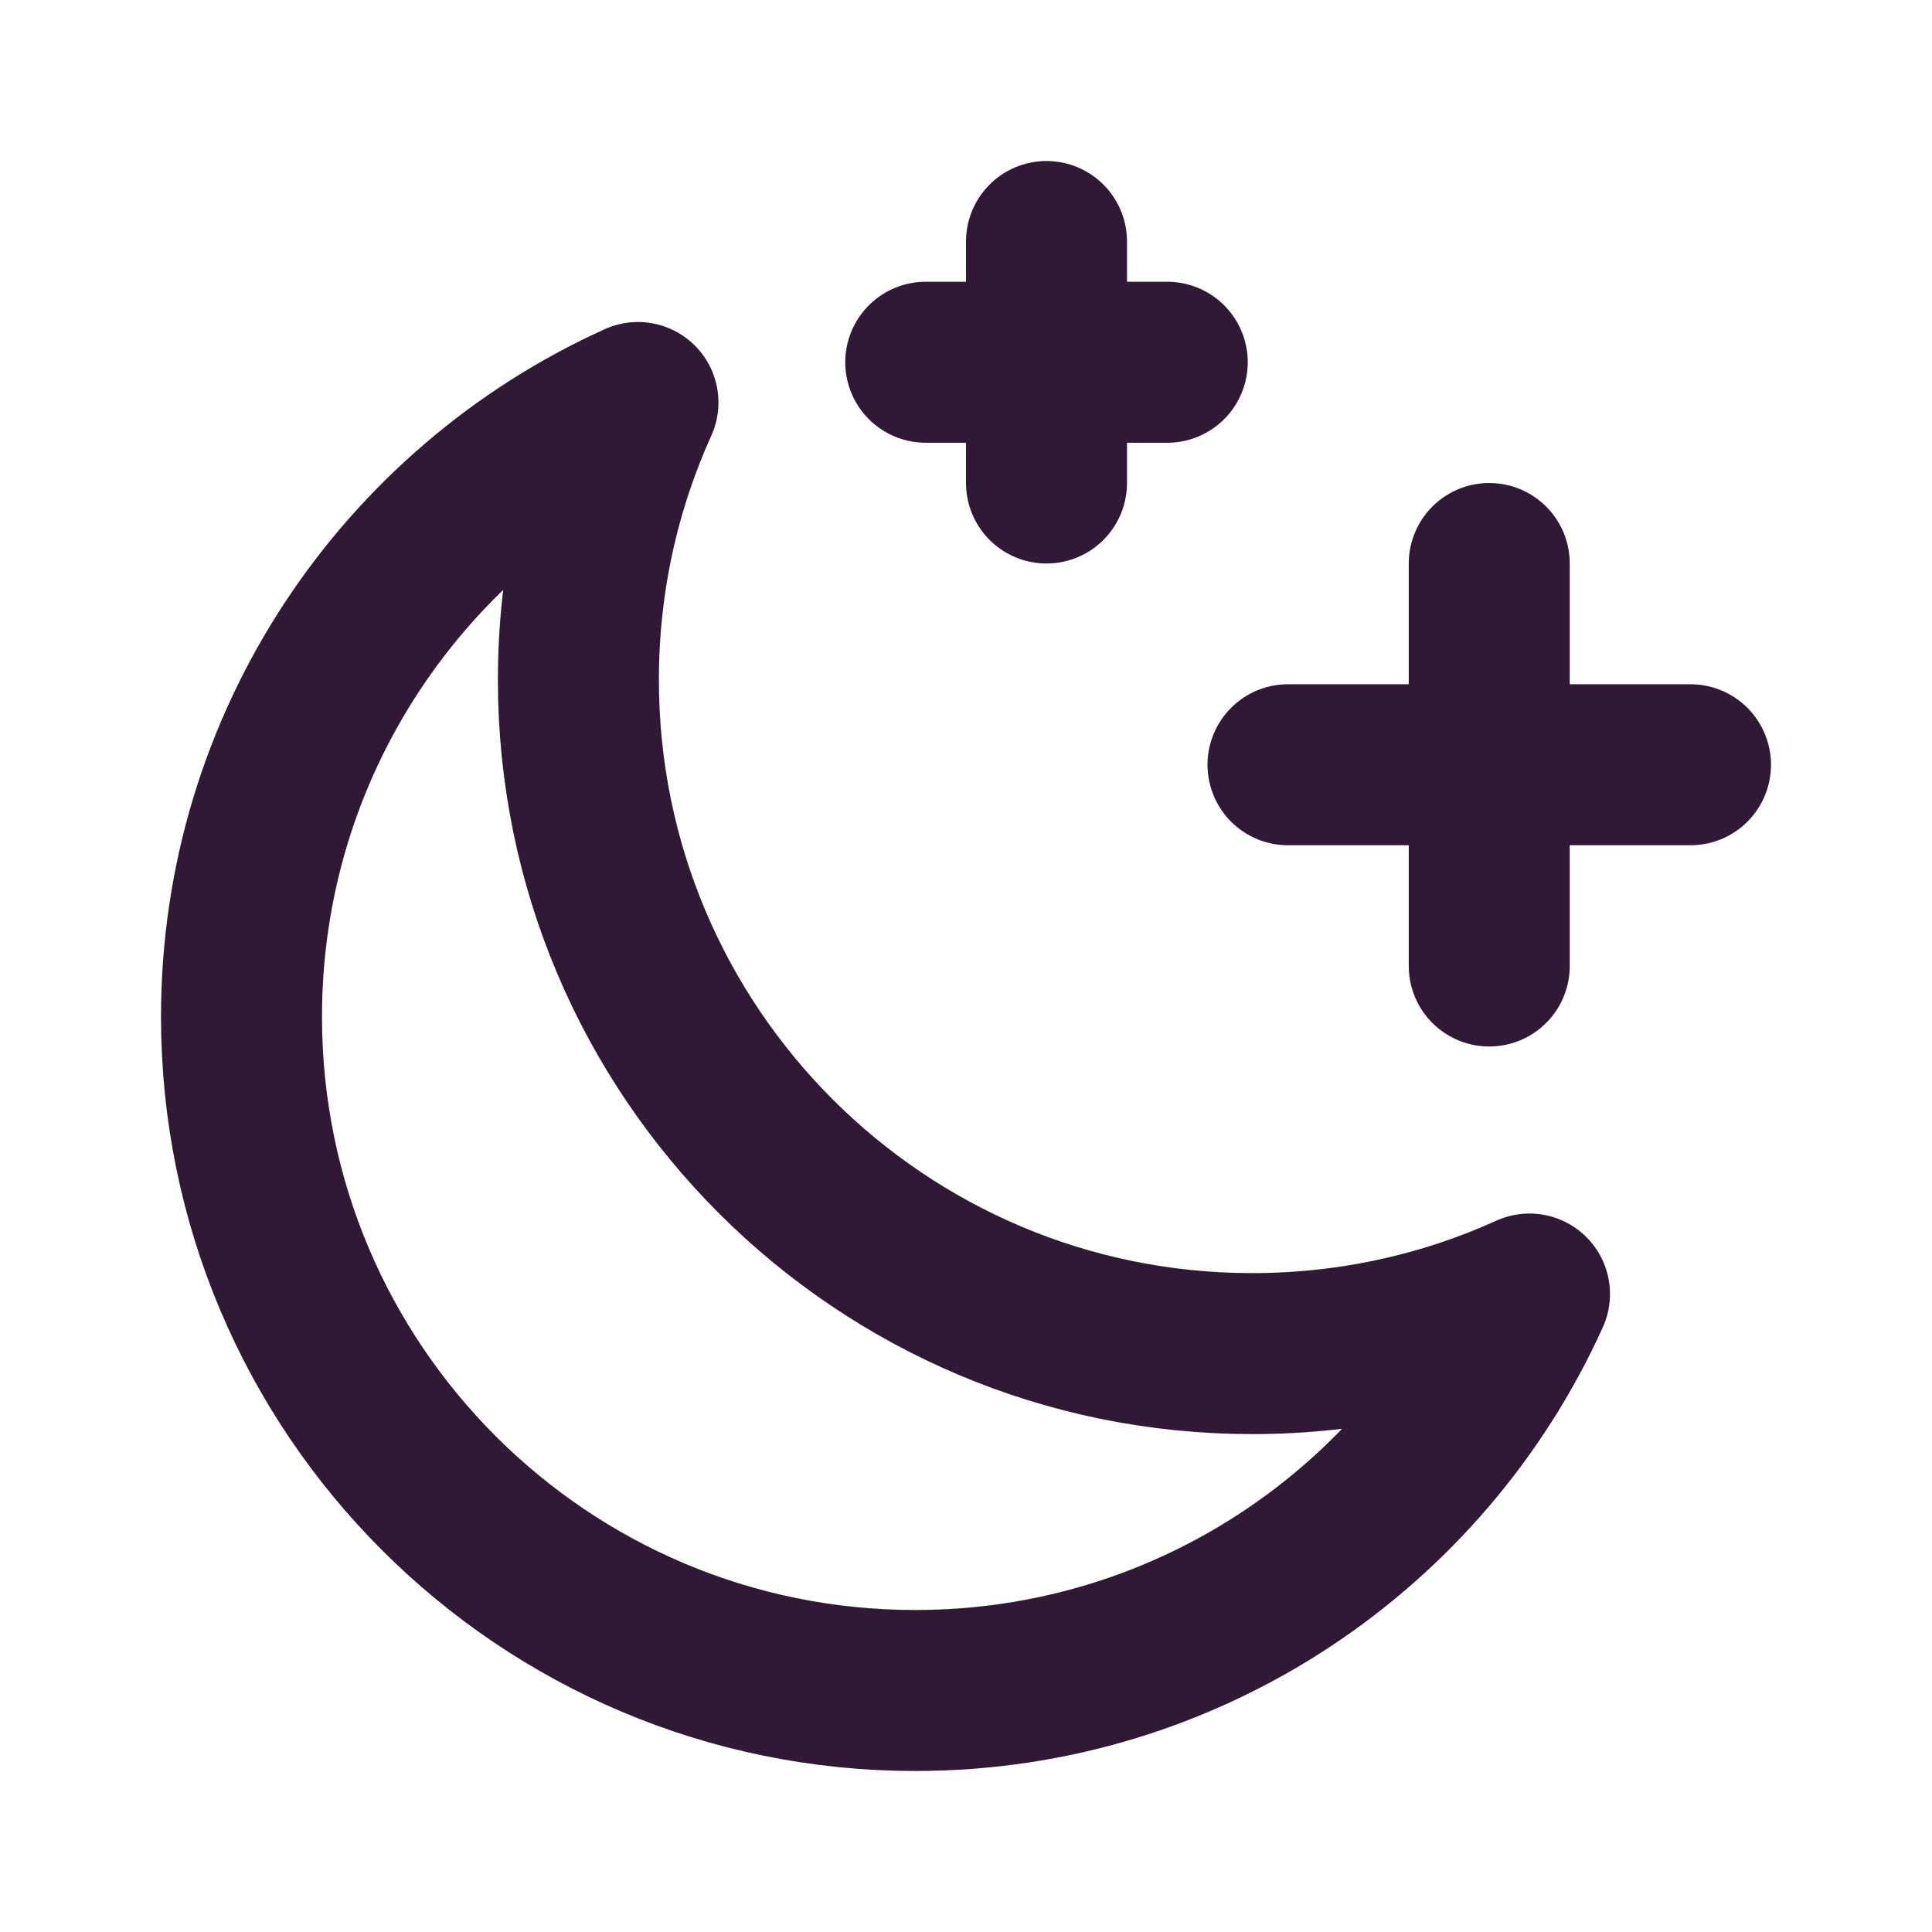
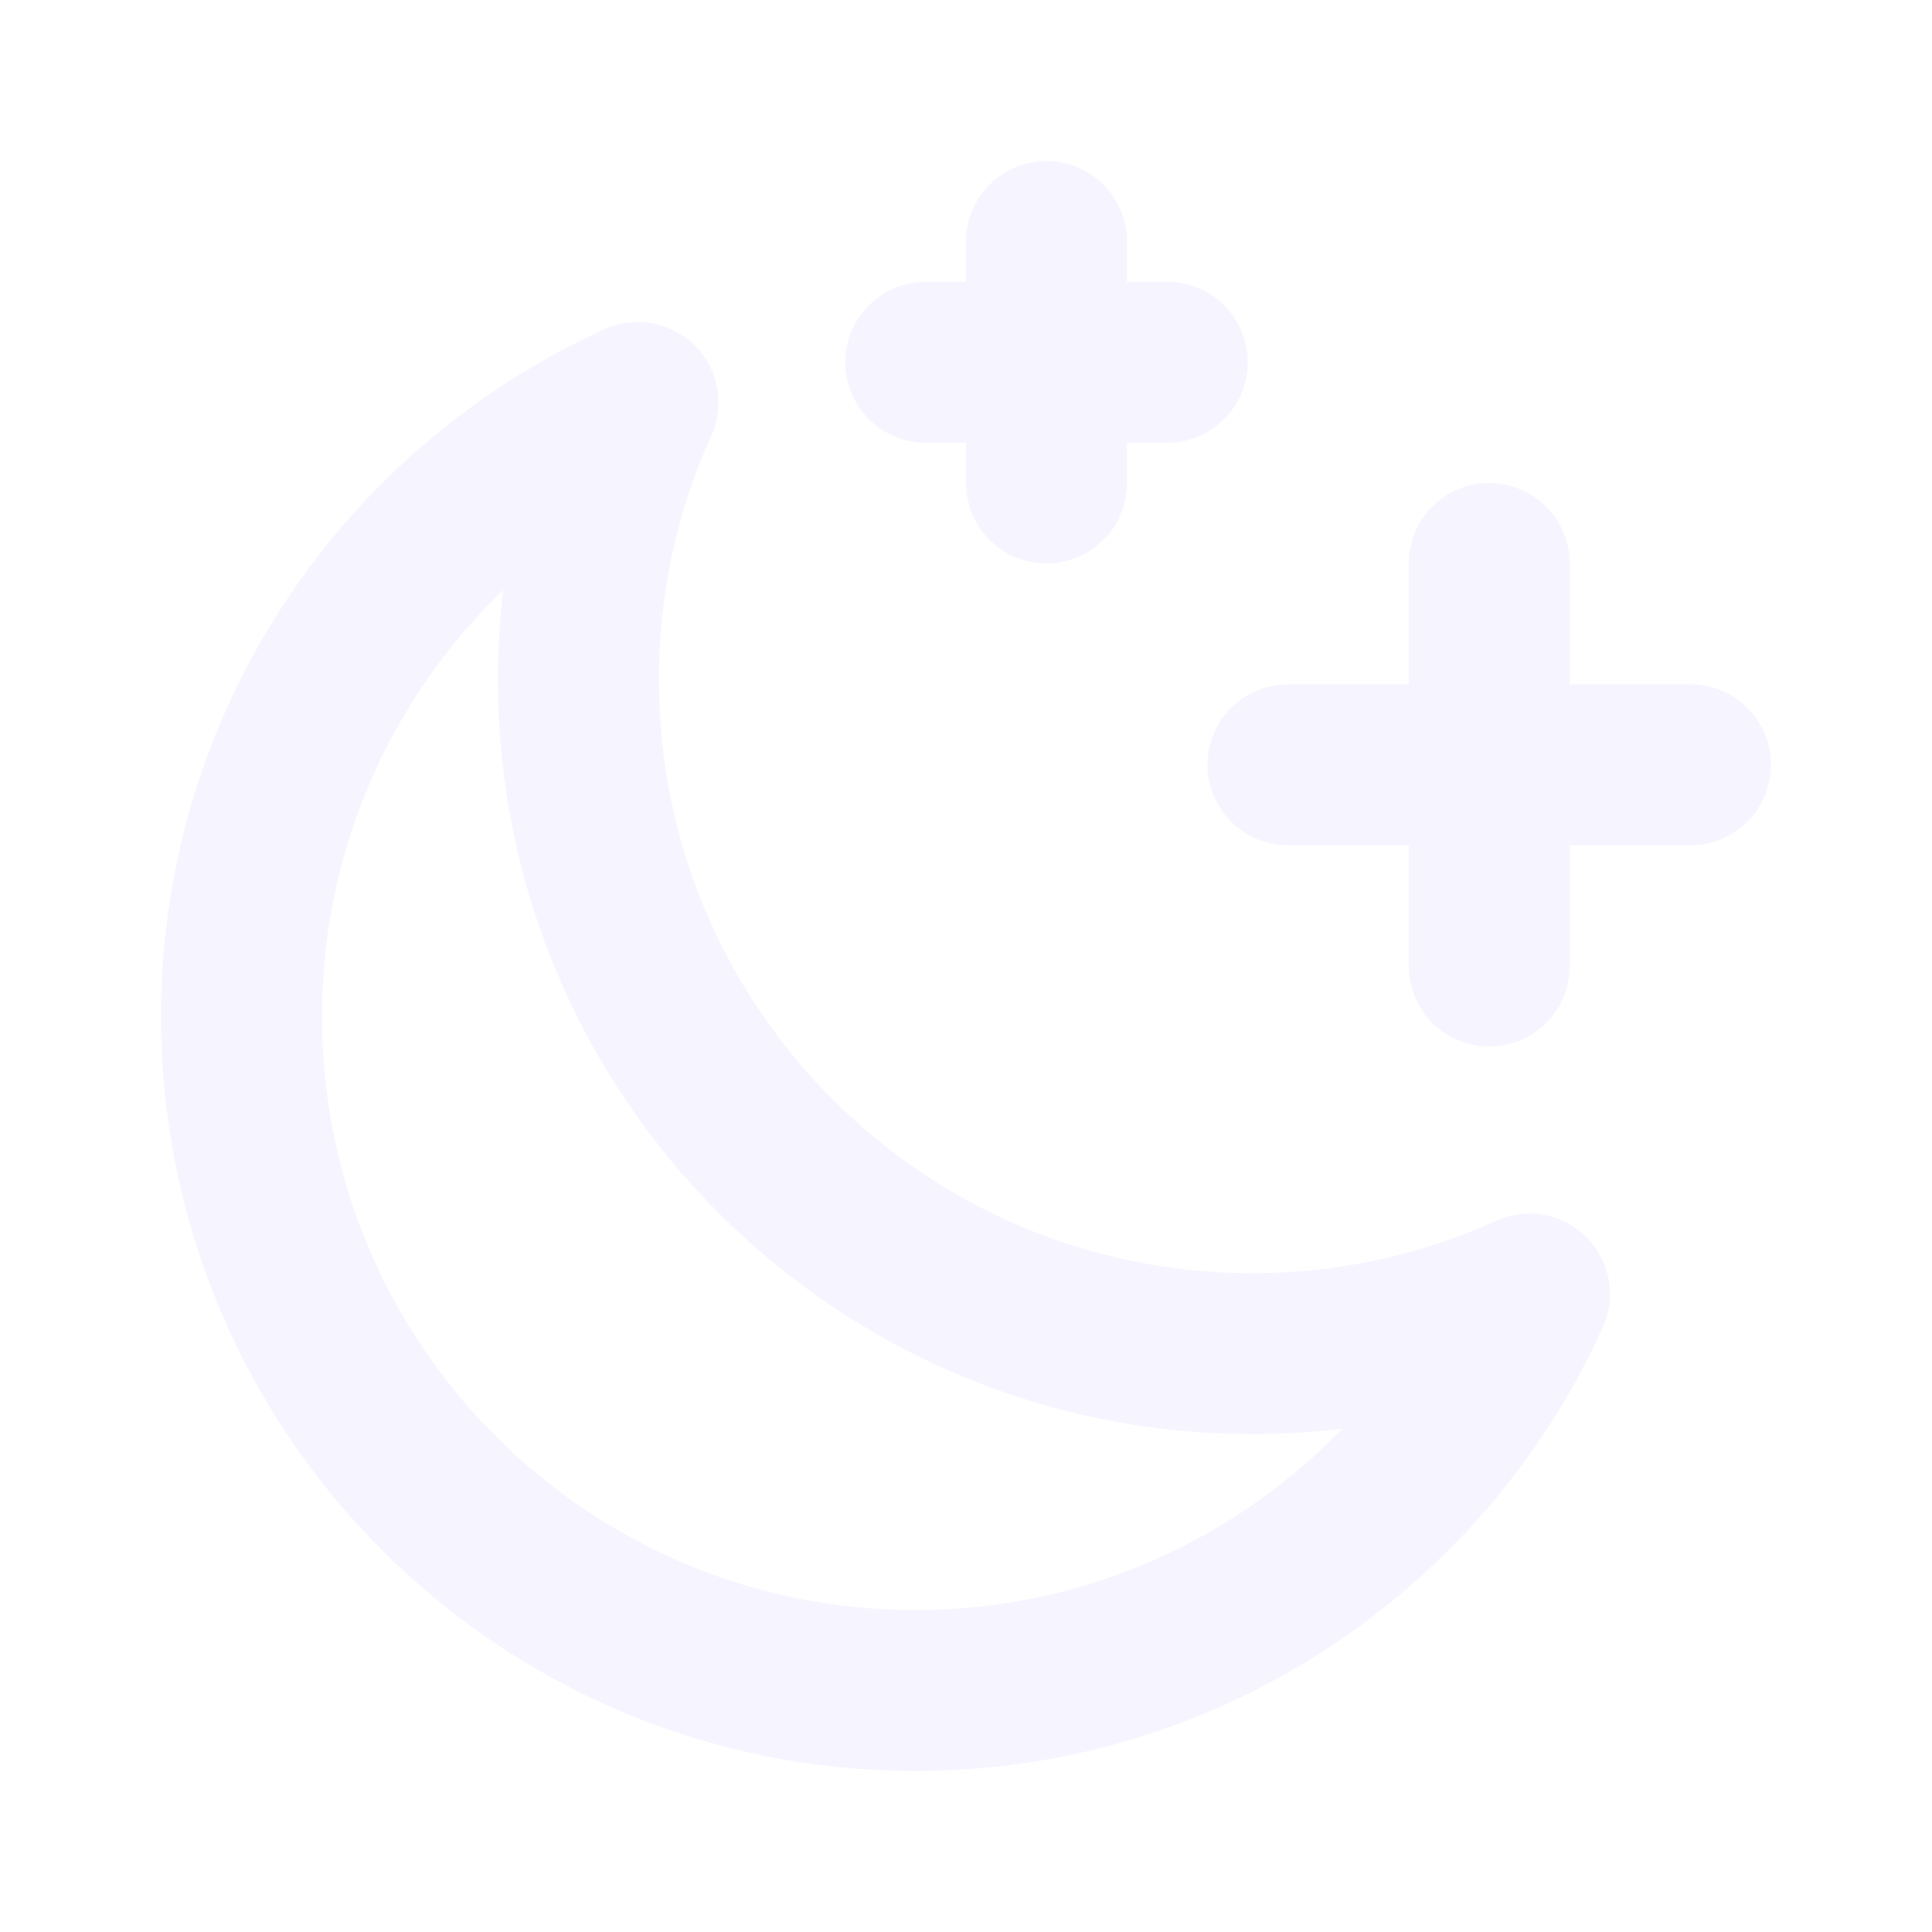
<svg xmlns="http://www.w3.org/2000/svg" width="800px" height="800px" viewBox="0 0 24 24" fill="none">
-   <path d="M13 6V3M18.5 12V7M14.5 4.5H11.5M21 9.5H16M15.555 16.815C16.783 16.815 17.949 16.551 19 16.075C17.687 18.979 14.764 21 11.37 21C6.747 21 3 17.253 3 12.63C3 9.236 5.021 6.313 7.925 5C7.449 6.051 7.185 7.217 7.185 8.445C7.185 13.068 10.932 16.815 15.555 16.815Z" stroke="#301934 " stroke-width="2" stroke-linecap="round" stroke-linejoin="round" />
+   <path d="M13 6V3M18.5 12V7M14.5 4.5H11.5M21 9.5H16M15.555 16.815C16.783 16.815 17.949 16.551 19 16.075C17.687 18.979 14.764 21 11.37 21C6.747 21 3 17.253 3 12.63C3 9.236 5.021 6.313 7.925 5C7.449 6.051 7.185 7.217 7.185 8.445C7.185 13.068 10.932 16.815 15.555 16.815Z" stroke="#F6F5FF" stroke-width="2" stroke-linecap="round" stroke-linejoin="round" />
</svg>
